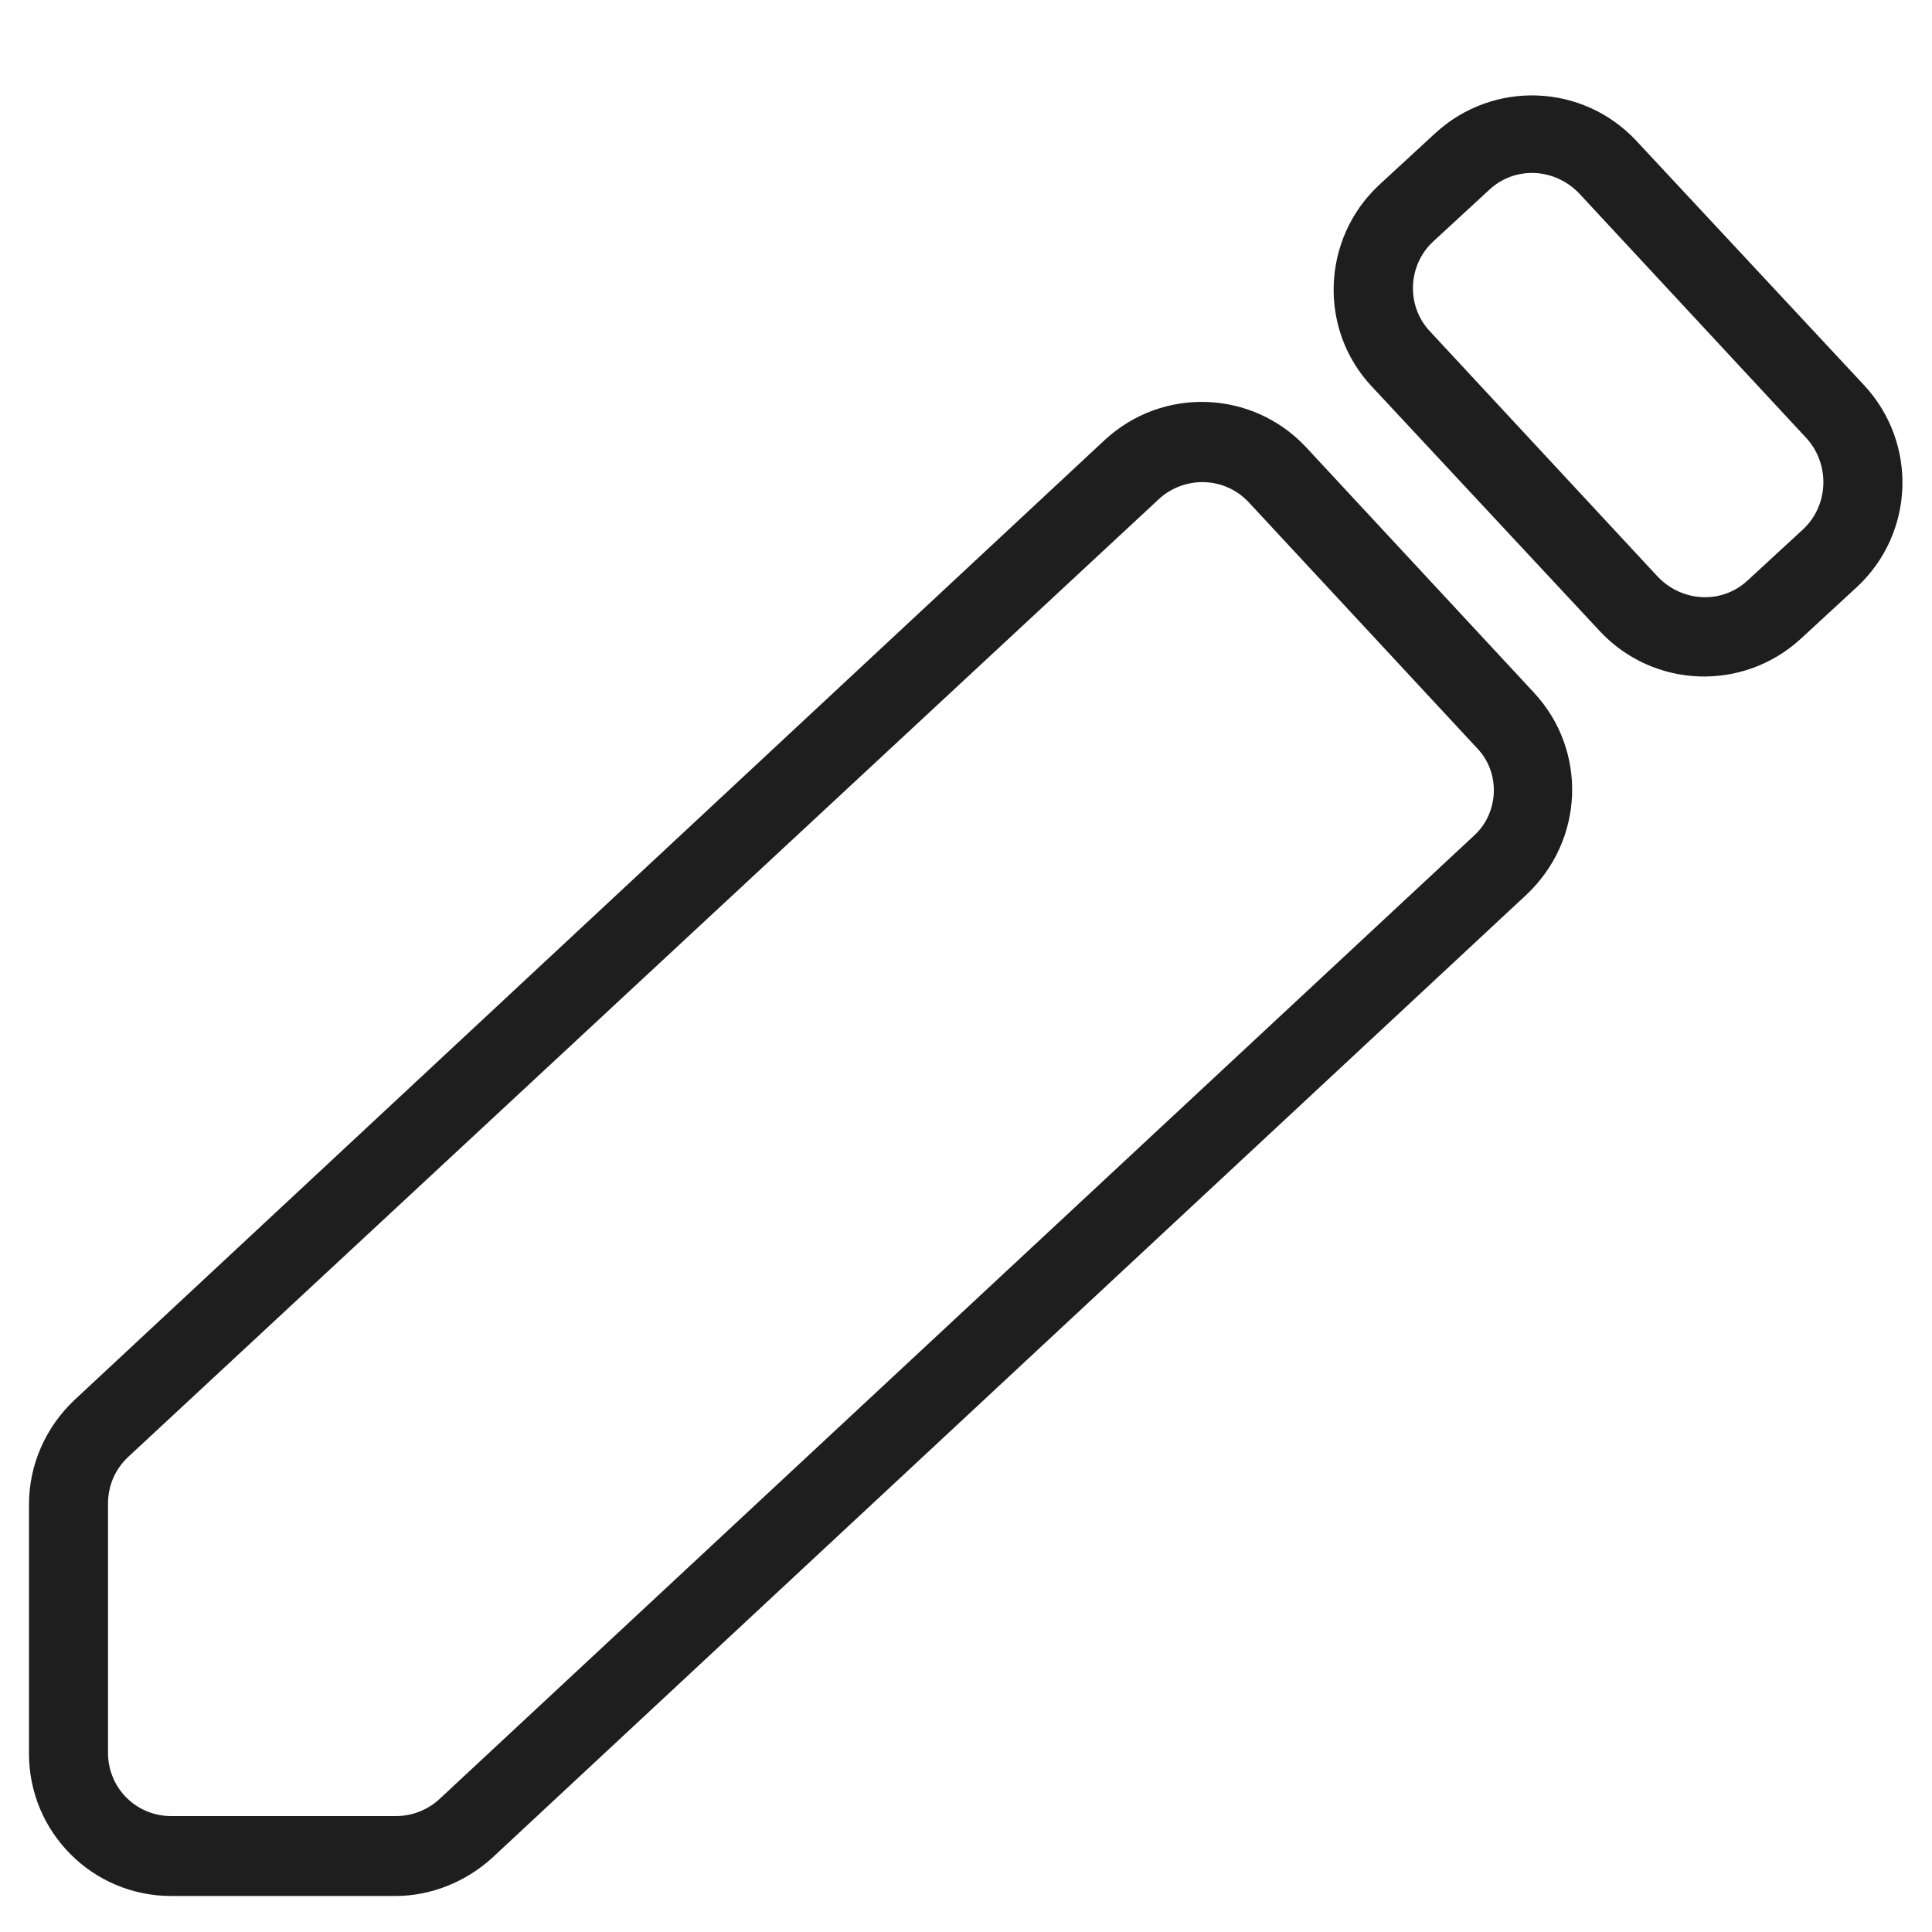
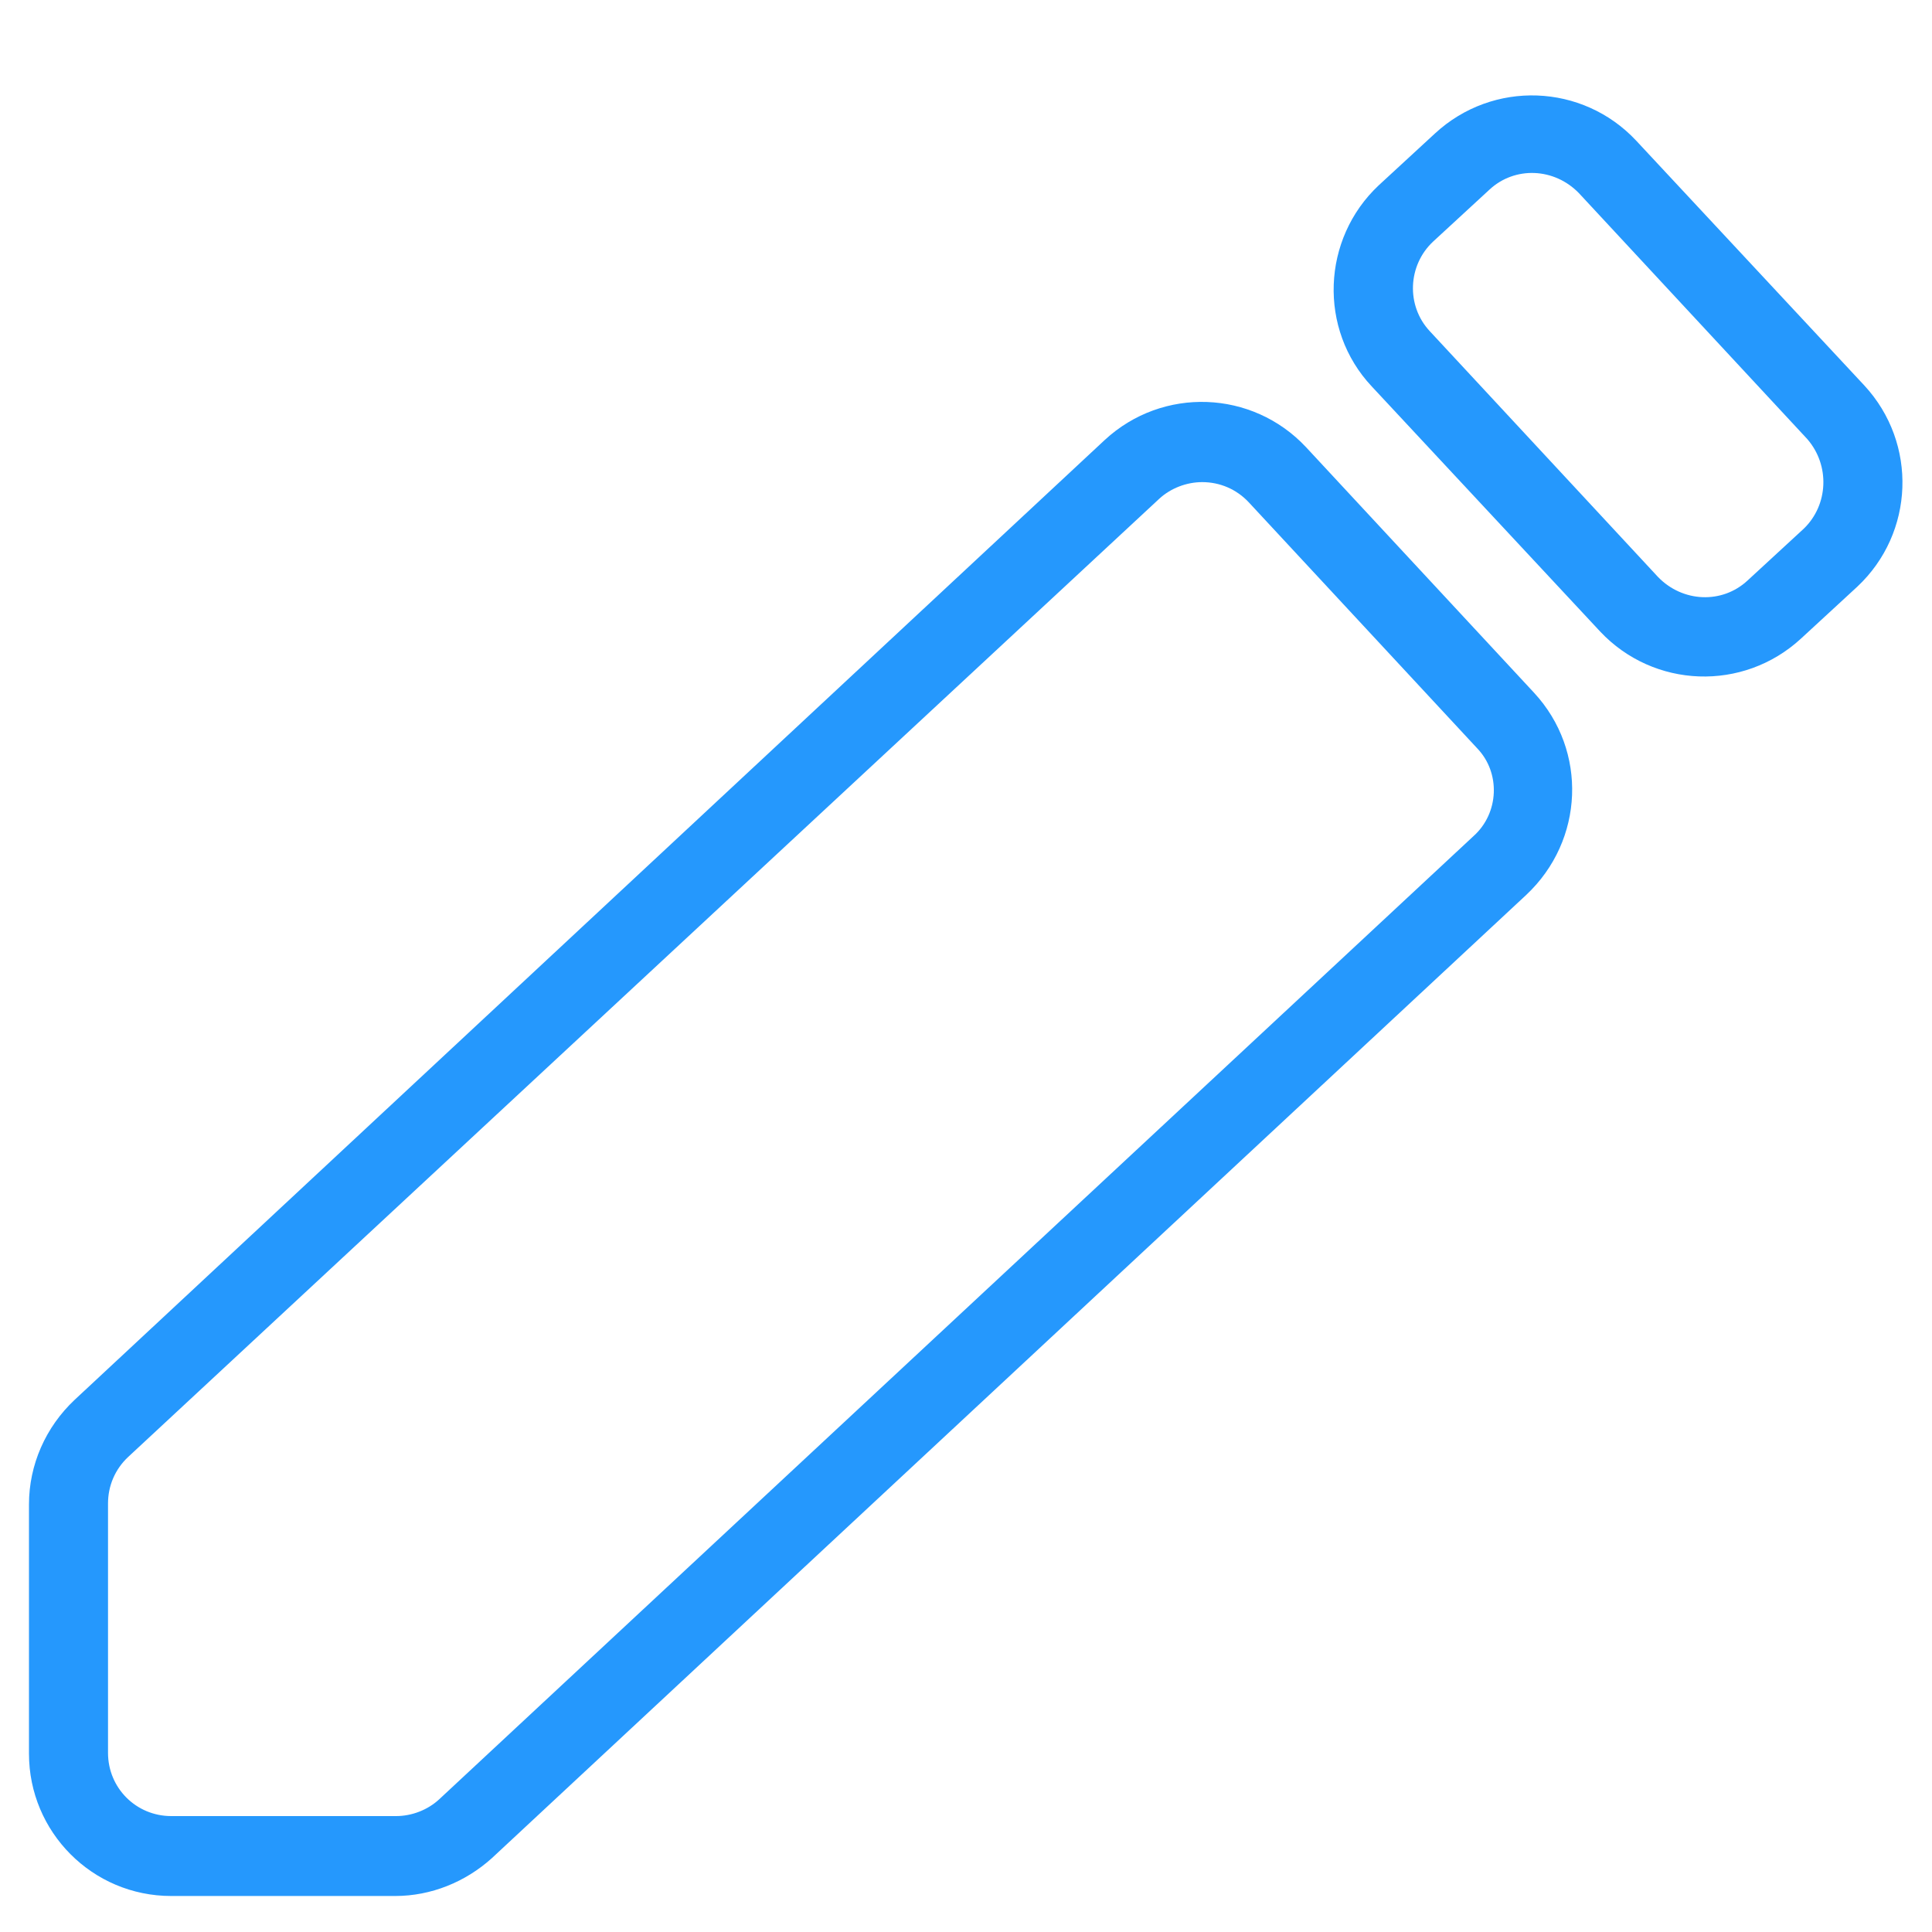
<svg xmlns="http://www.w3.org/2000/svg" version="1.1" id="Layer_7" x="0px" y="0px" viewBox="0 0 220 220" style="enable-background:new 0 0 220 220;" xml:space="preserve">
  <style type="text/css">
- 	.st0{fill:#1E1E1E;}
+ 	.st0{fill:#2598FD;}
</style>
  <path class="st0" d="M212.3,43.9l-26-27.9c-6.1-6.5-16.3-6.9-22.9-0.8l-6.4,5.9c-6.5,6.1-6.9,16.4-0.8,22.9l26,27.9  c6.1,6.5,16.3,6.9,22.9,0.8l6.4-5.9C218,60.7,218.4,50.5,212.3,43.9C212.3,43.9,212.3,43.9,212.3,43.9z M205.4,60.2l-6.4,5.9  c-2.9,2.7-7.4,2.5-10.2-0.4l-26-28c-2.7-2.9-2.5-7.5,0.4-10.2l6.4-5.9c2.9-2.7,7.4-2.5,10.2,0.4l26,28  C208.4,53,208.2,57.5,205.4,60.2L205.4,60.2z" />
  <path class="st0" d="M174.7,78.9l-13-14l-13-14c-6.1-6.5-16.3-6.9-22.9-0.8L8.5,159.4c-3.3,3.1-5.2,7.4-5.2,11.9v28.4  c0,8.9,7.2,16.2,16.2,16.2c0,0,0,0,0,0h25.5c4.1,0,8-1.6,11-4.3l117.8-109.7C180.4,95.7,180.8,85.5,174.7,78.9  C174.7,78.9,174.7,78.9,174.7,78.9z M167.8,95.2L50,204.9c-1.3,1.2-3.1,1.9-4.9,1.9H19.5c-4,0-7.2-3.2-7.2-7.2v-28.4  c0-2,0.8-3.9,2.3-5.3L132,56.8c1.3-1.2,3.1-1.9,4.9-1.9c2,0,3.9,0.8,5.3,2.3l13,14l13,14C170.9,88,170.7,92.6,167.8,95.2L167.8,95.2  z" />
</svg>
